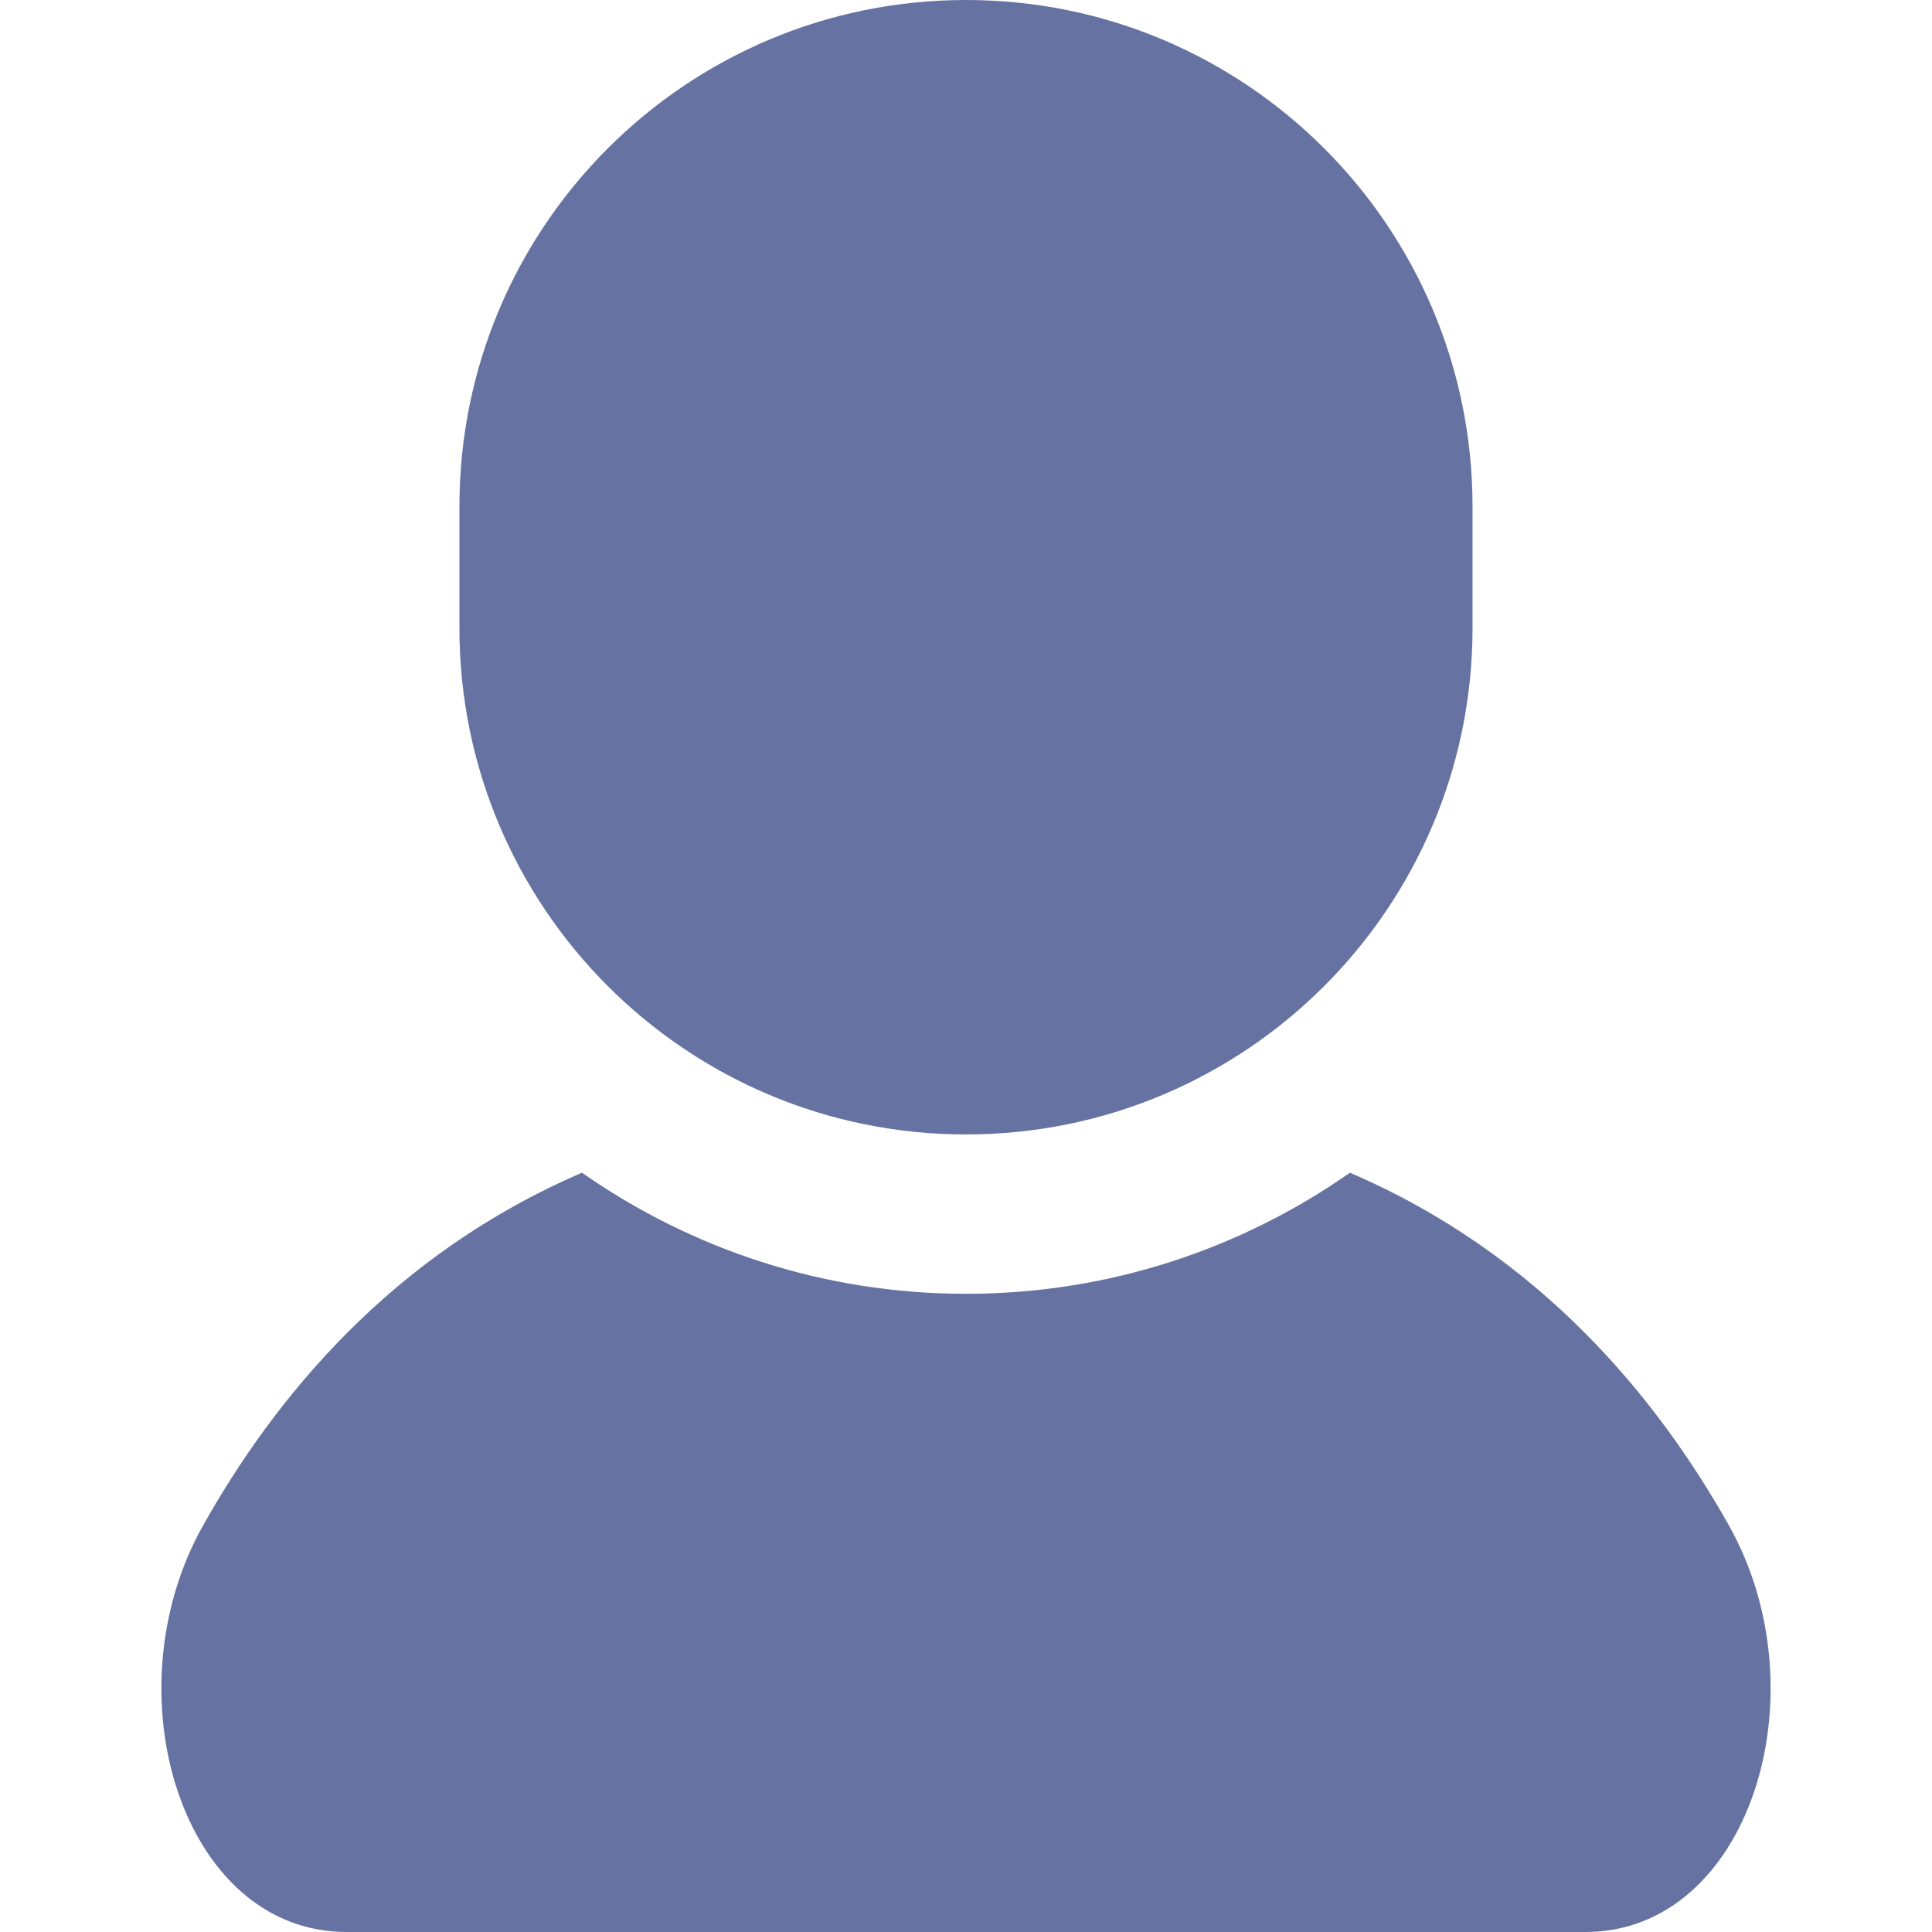
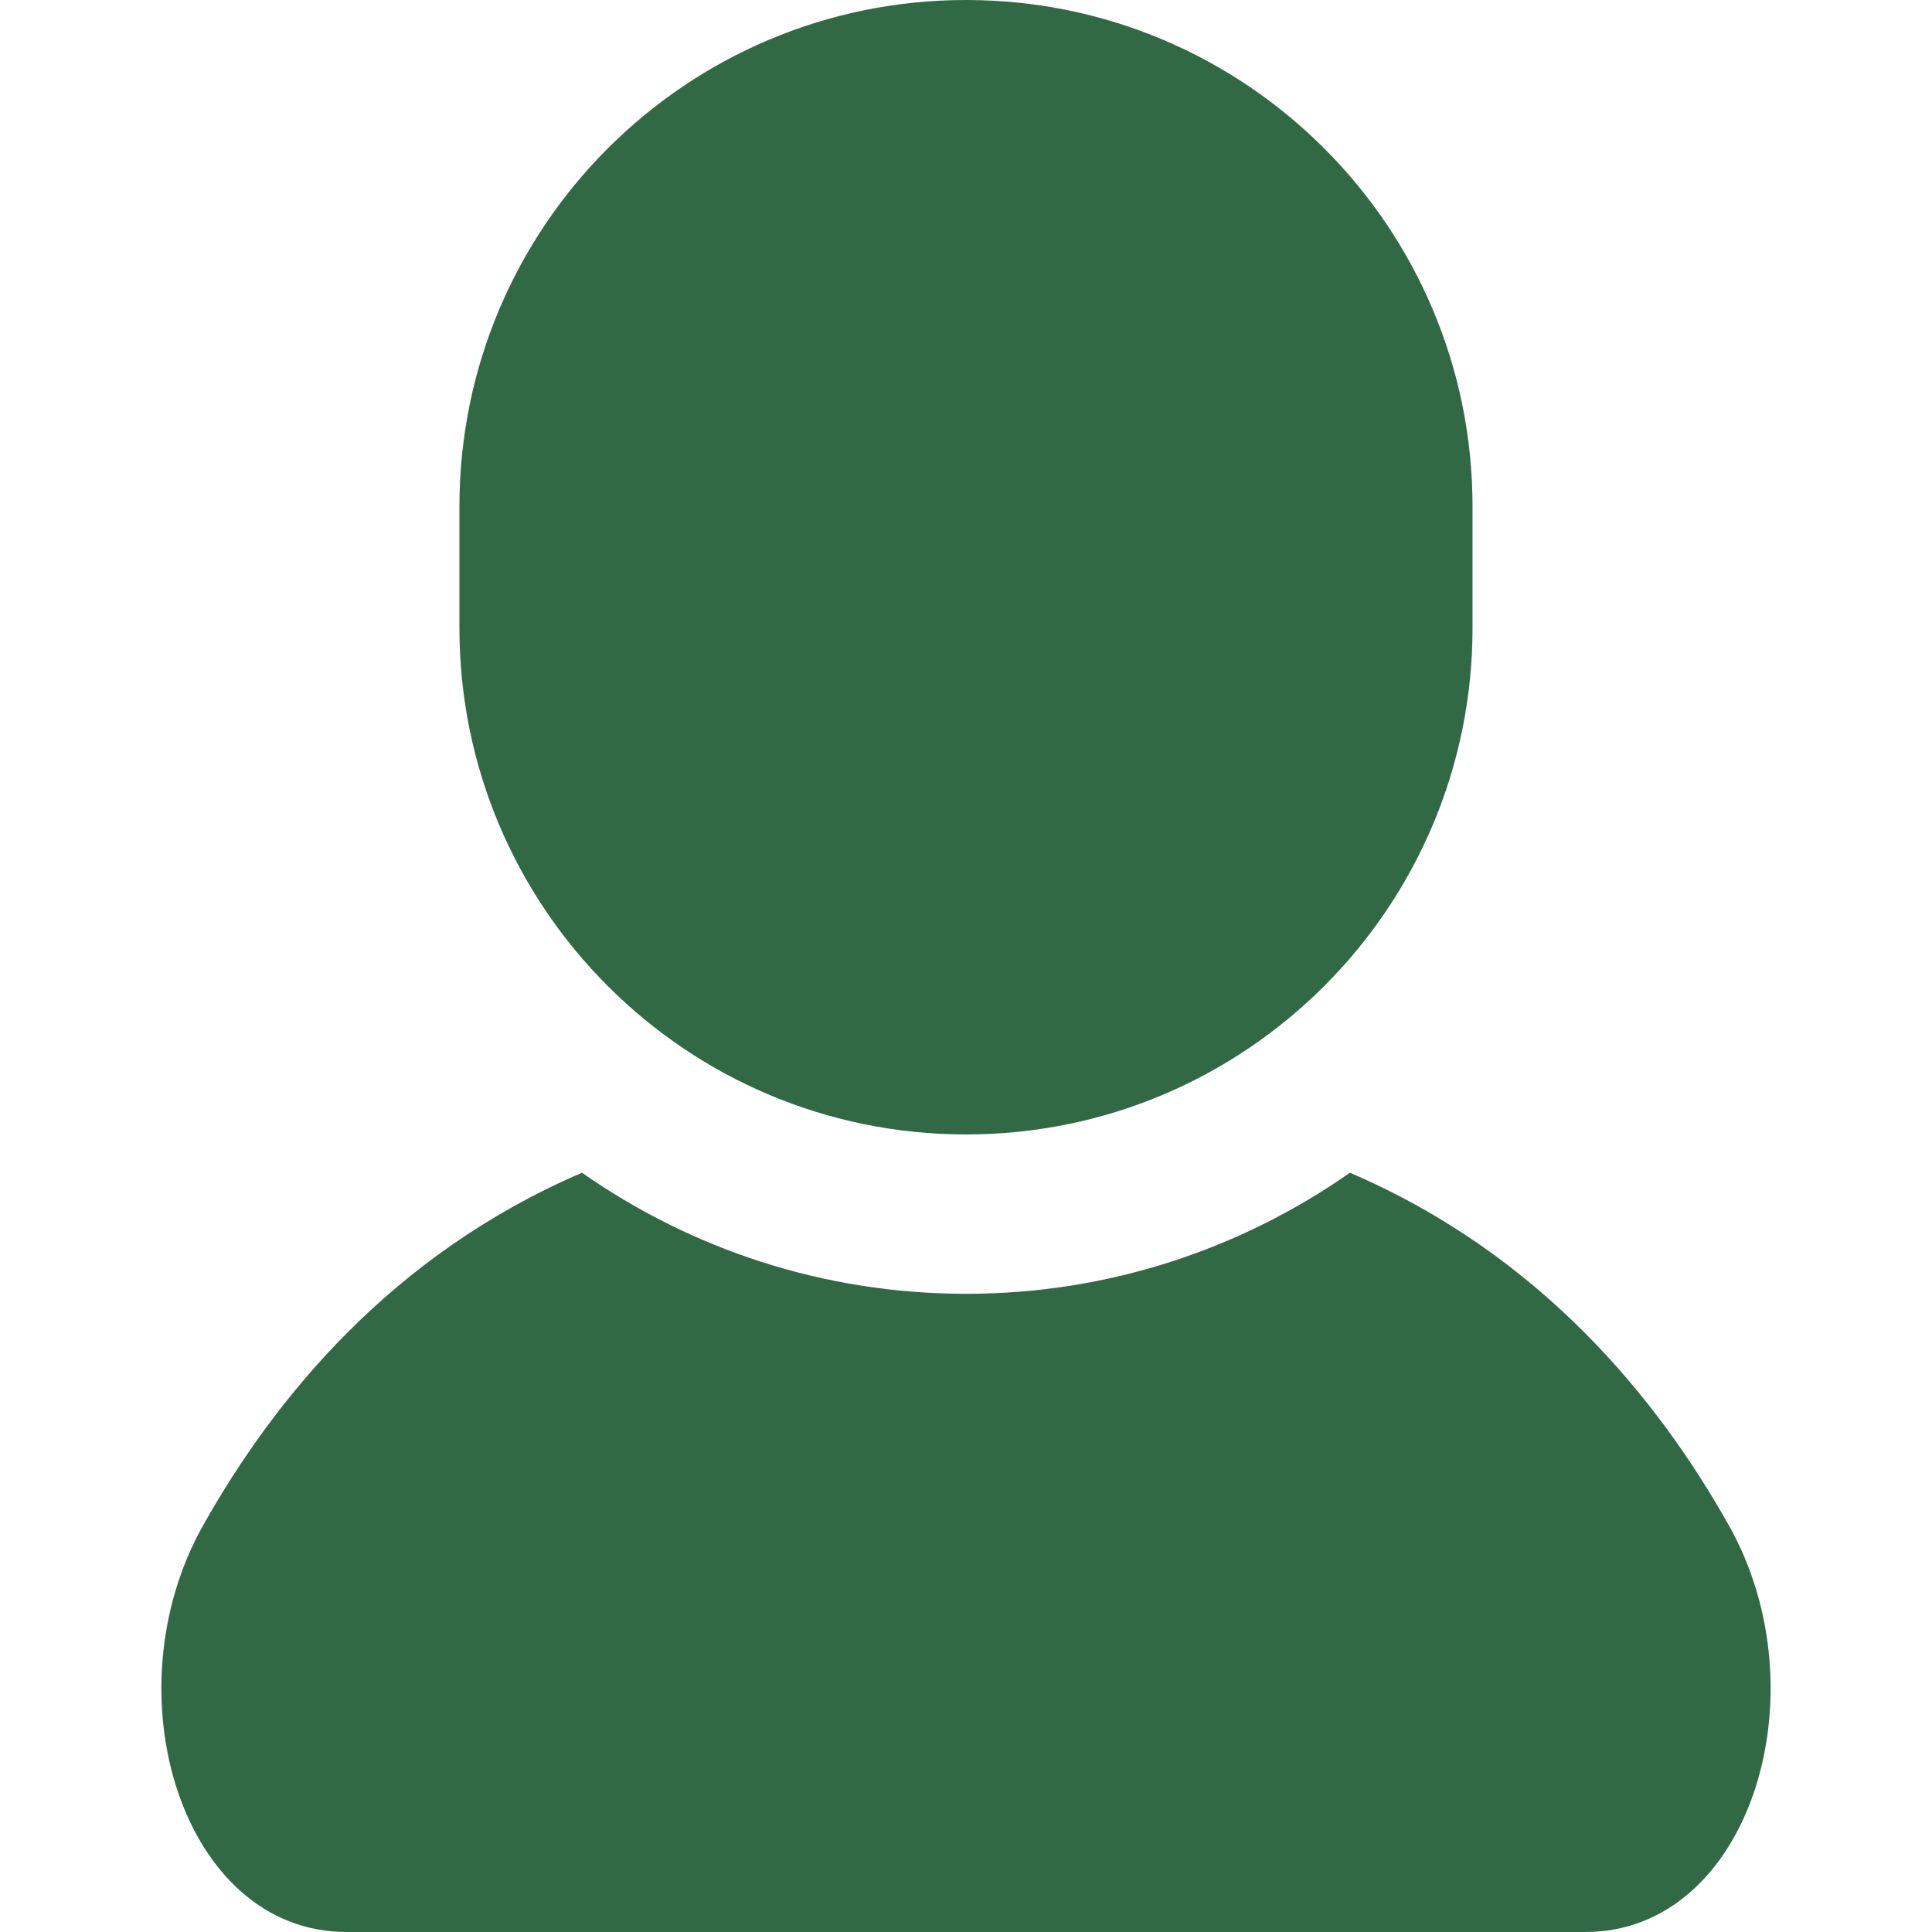
- <svg xmlns="http://www.w3.org/2000/svg" fill="#6673a2" height="800px" width="800px" version="1.1" id="_x32_" viewBox="0 0 512 512" xml:space="preserve">
+ <svg xmlns="http://www.w3.org/2000/svg" fill="#326945" version="1.0" viewBox="0 0 512 512">
  <g>
    <path class="st0" d="M458.159,404.216c-18.93-33.65-49.934-71.764-100.409-93.431c-28.868,20.196-63.938,32.087-101.745,32.087   c-37.828,0-72.898-11.89-101.767-32.087c-50.474,21.667-81.479,59.782-100.398,93.431C28.731,448.848,48.417,512,91.842,512   c43.426,0,164.164,0,164.164,0s120.726,0,164.153,0C463.583,512,483.269,448.848,458.159,404.216z" />
    <path class="st0" d="M256.005,300.641c74.144,0,134.231-60.108,134.231-134.242v-32.158C390.236,60.108,330.149,0,256.005,0   c-74.155,0-134.252,60.108-134.252,134.242V166.4C121.753,240.533,181.851,300.641,256.005,300.641z" />
  </g>
</svg>
